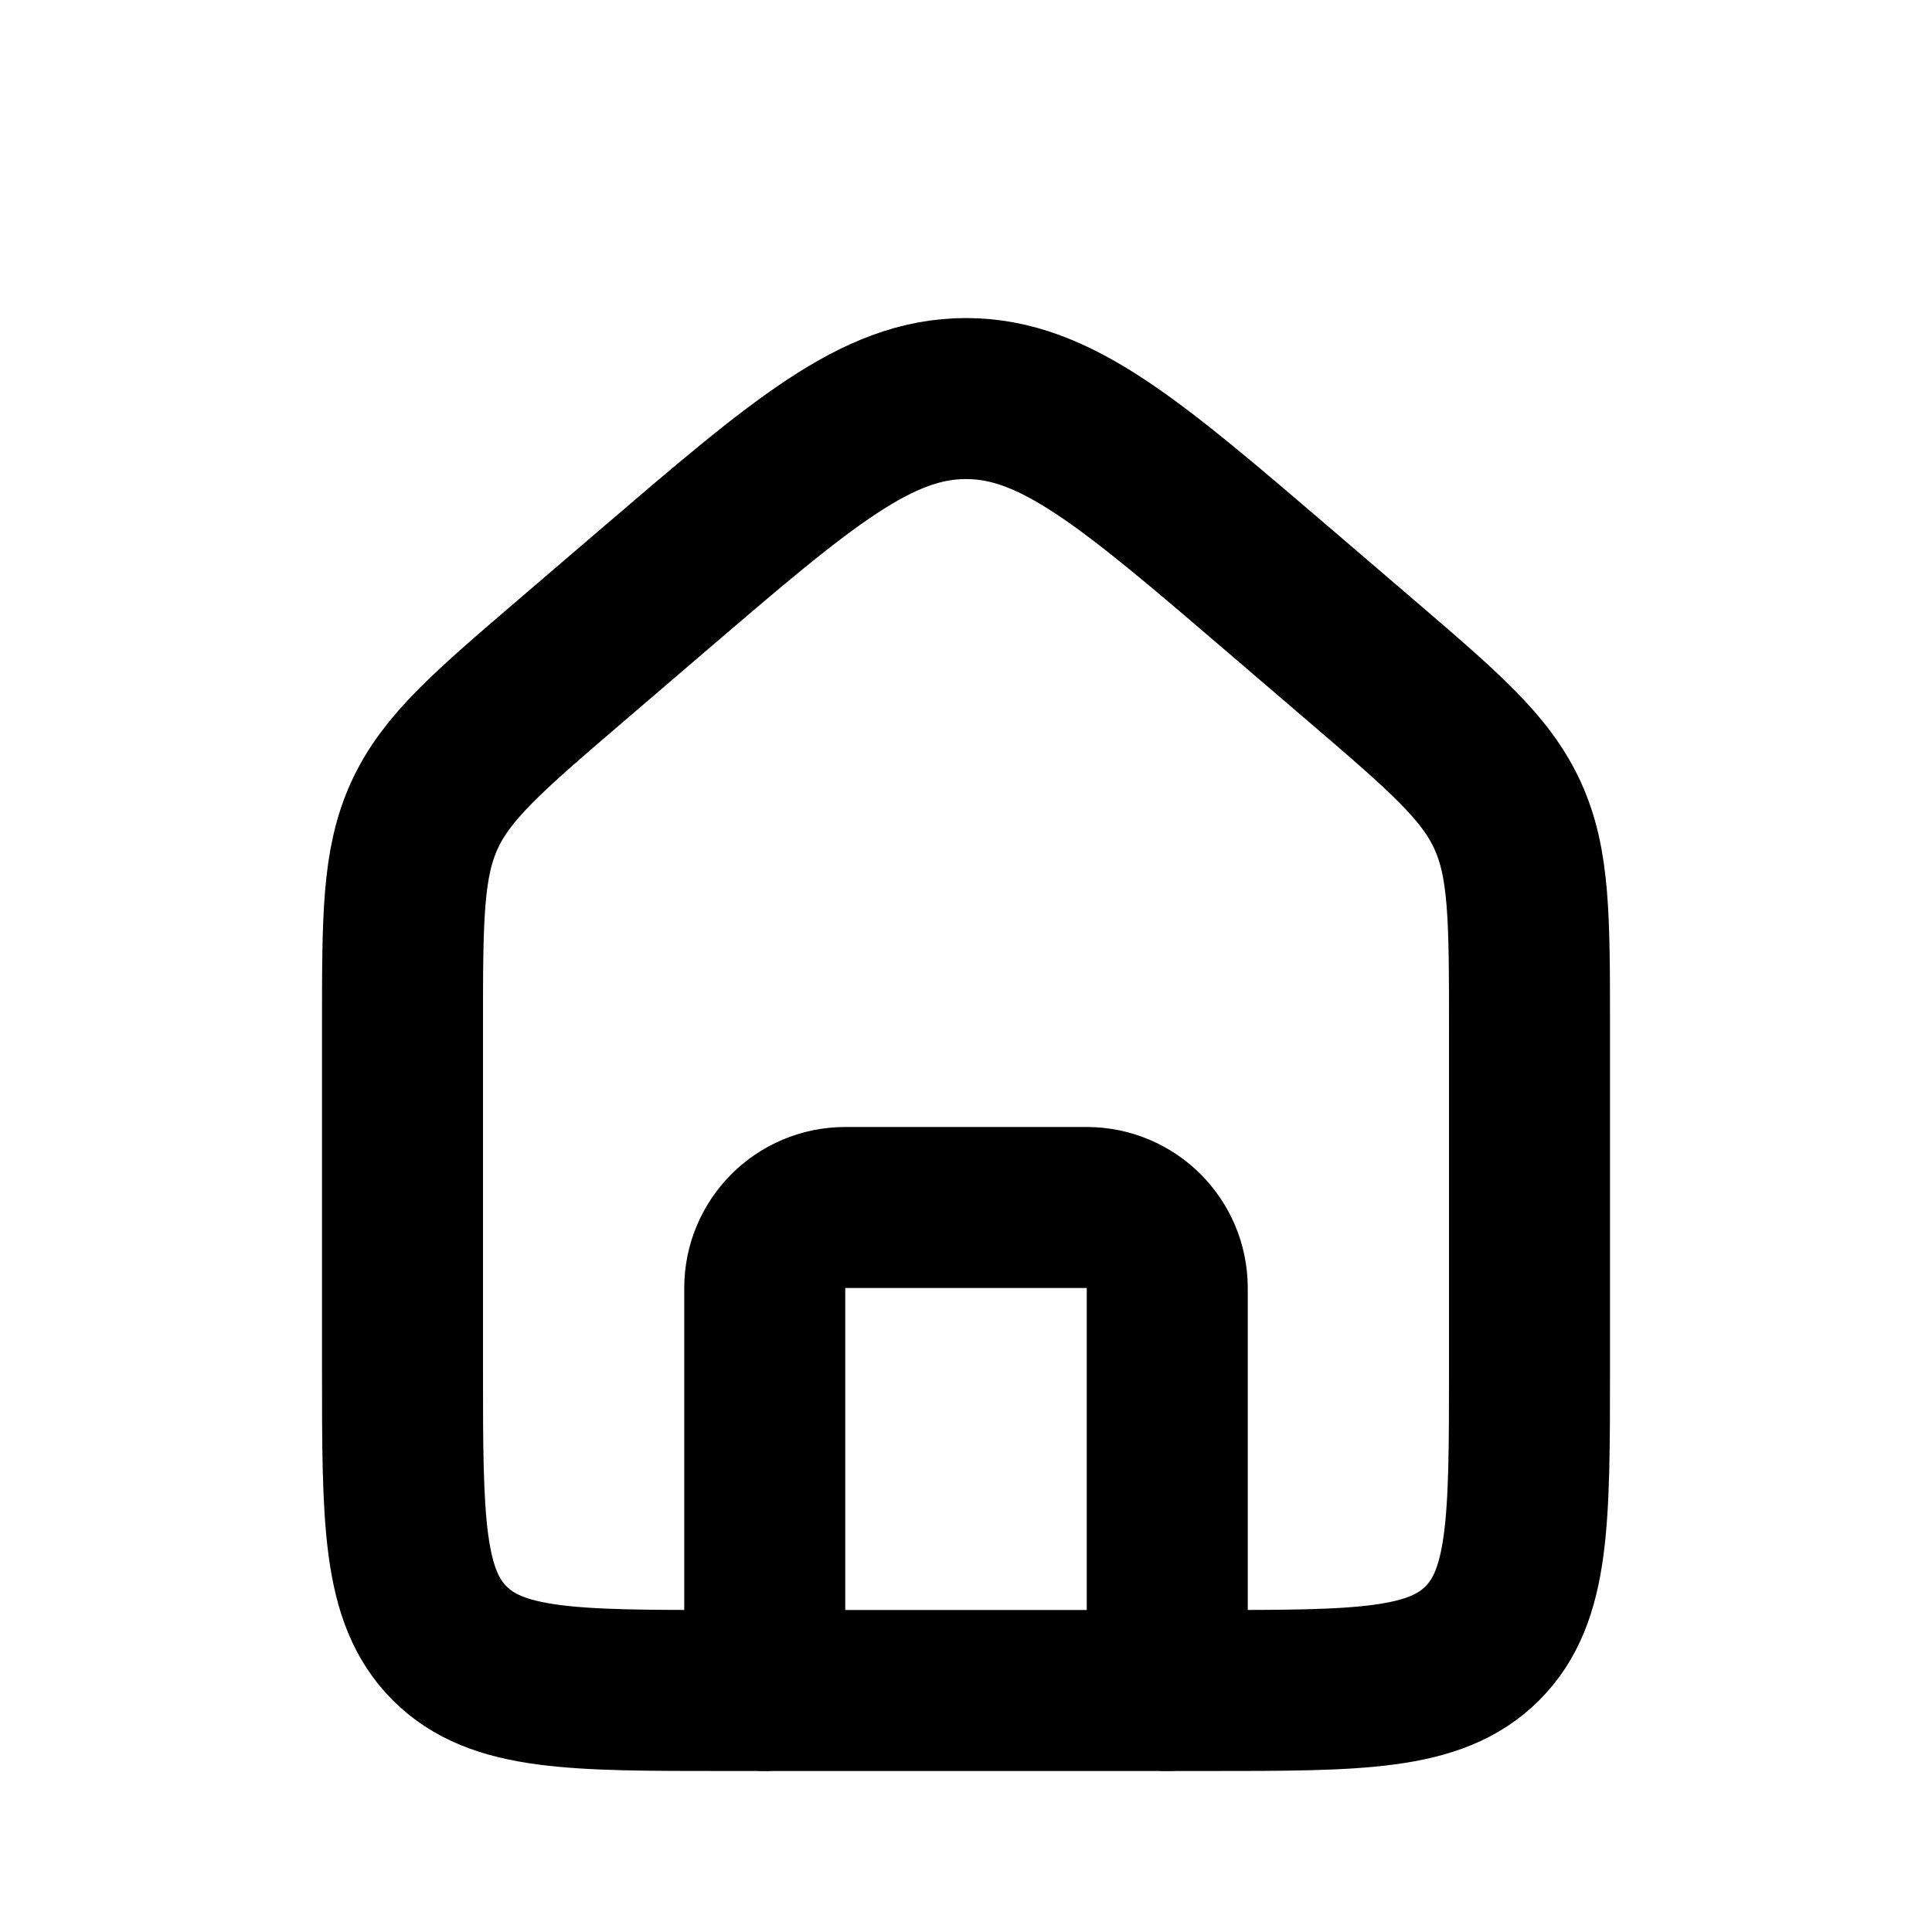
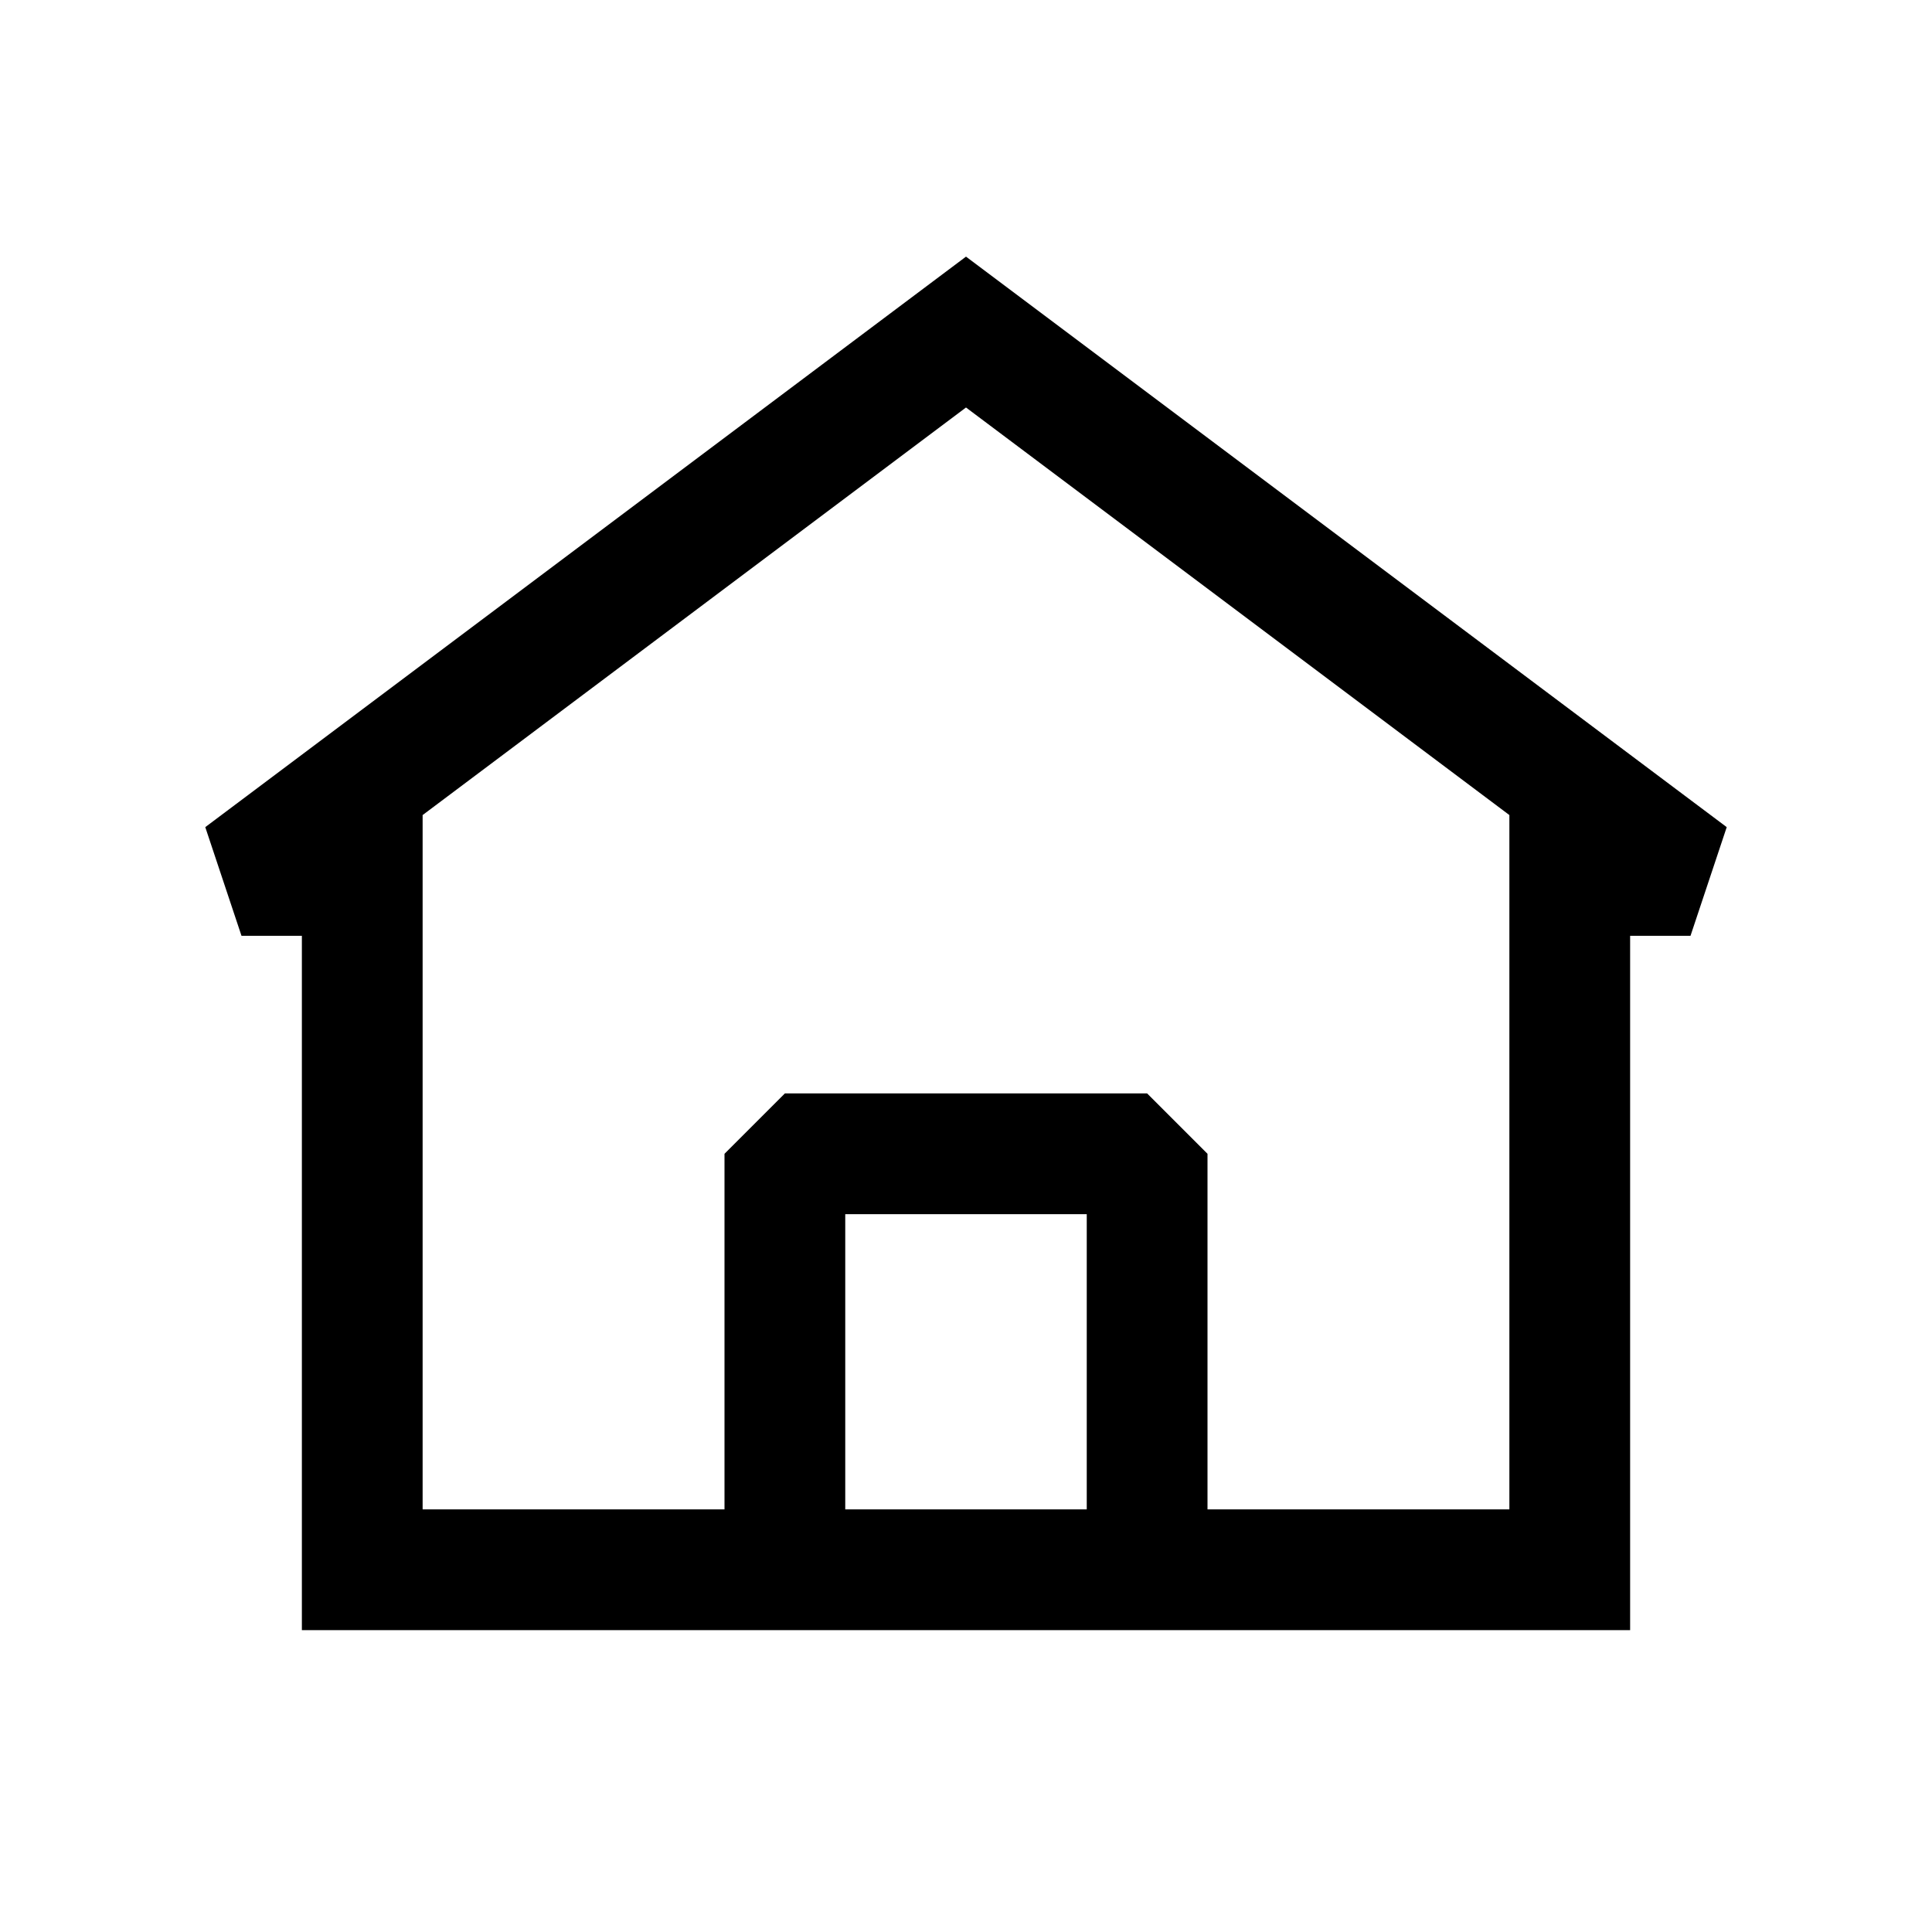
- <svg xmlns="http://www.w3.org/2000/svg" width="800px" height="800px" viewBox="0 0 24 24" fill="transparent">
-   <path d="M5 12.76C5 11.402 5 10.723 5.274 10.126C5.549 9.529 6.064 9.088 7.095 8.204L8.095 7.347C9.959 5.75 10.89 4.951 12 4.951C13.11 4.951 14.041 5.75 15.905 7.347L16.905 8.204C17.936 9.088 18.451 9.529 18.726 10.126C19 10.723 19 11.402 19 12.76V17C19 18.886 19 19.828 18.414 20.414C17.828 21 16.886 21 15 21H9C7.114 21 6.172 21 5.586 20.414C5 19.828 5 18.886 5 17V12.76Z" stroke="currentColor" stroke-width="2" />
-   <path d="M14.5 21V16C14.5 15.448 14.052 15 13.5 15H10.5C9.948 15 9.5 15.448 9.5 16V21" stroke="currentColor" stroke-width="2" stroke-linecap="round" stroke-linejoin="round" />
+ <svg xmlns="http://www.w3.org/2000/svg" width="800px" height="800px" viewBox="0 0 24 24" fill="none">
+   <path fill-rule="evenodd" clip-rule="evenodd" d="M21.45 10.275L12 3.188L2.55 10.275L3 11.625H3.75V20.25H20.25V11.625H21L21.45 10.275ZM5.25 18.75V10.125L12 5.062L18.75 10.125V18.75H15V14.333L14.25 13.583H9.75L9 14.333V18.75H5.25ZM10.5 18.75H13.5V15.083H10.5V18.75Z" fill="currentColor" />
</svg>
